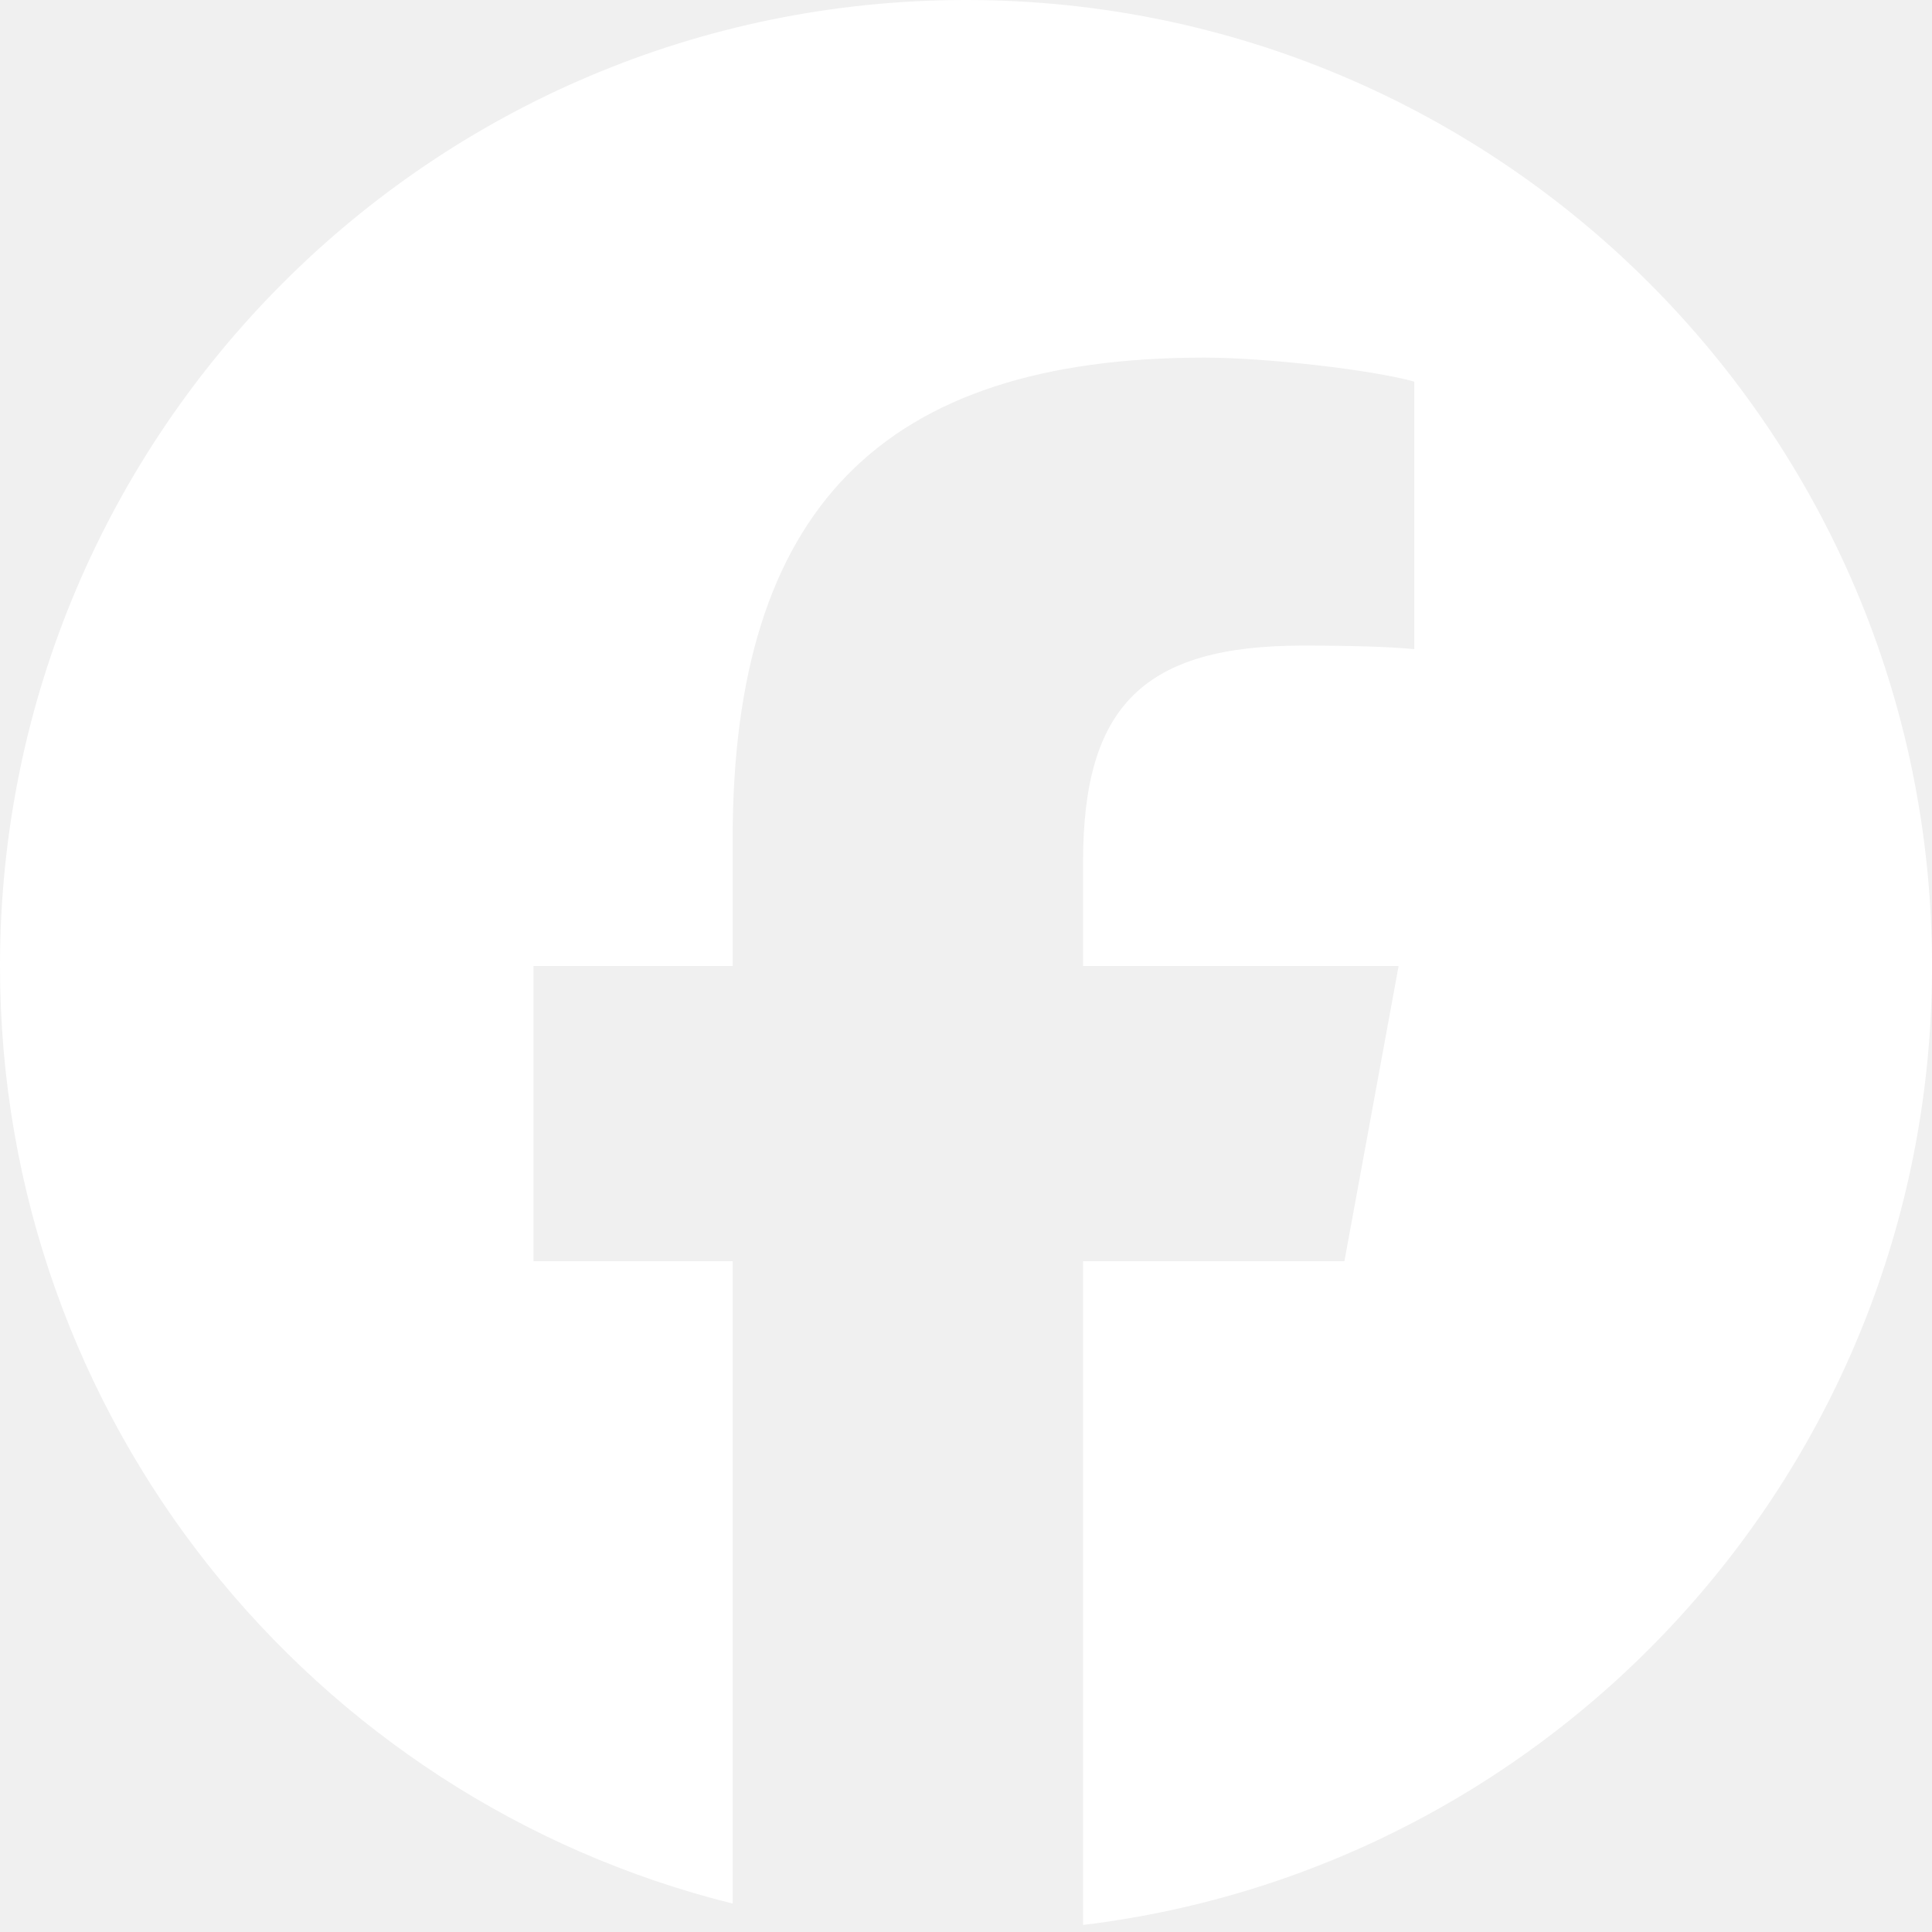
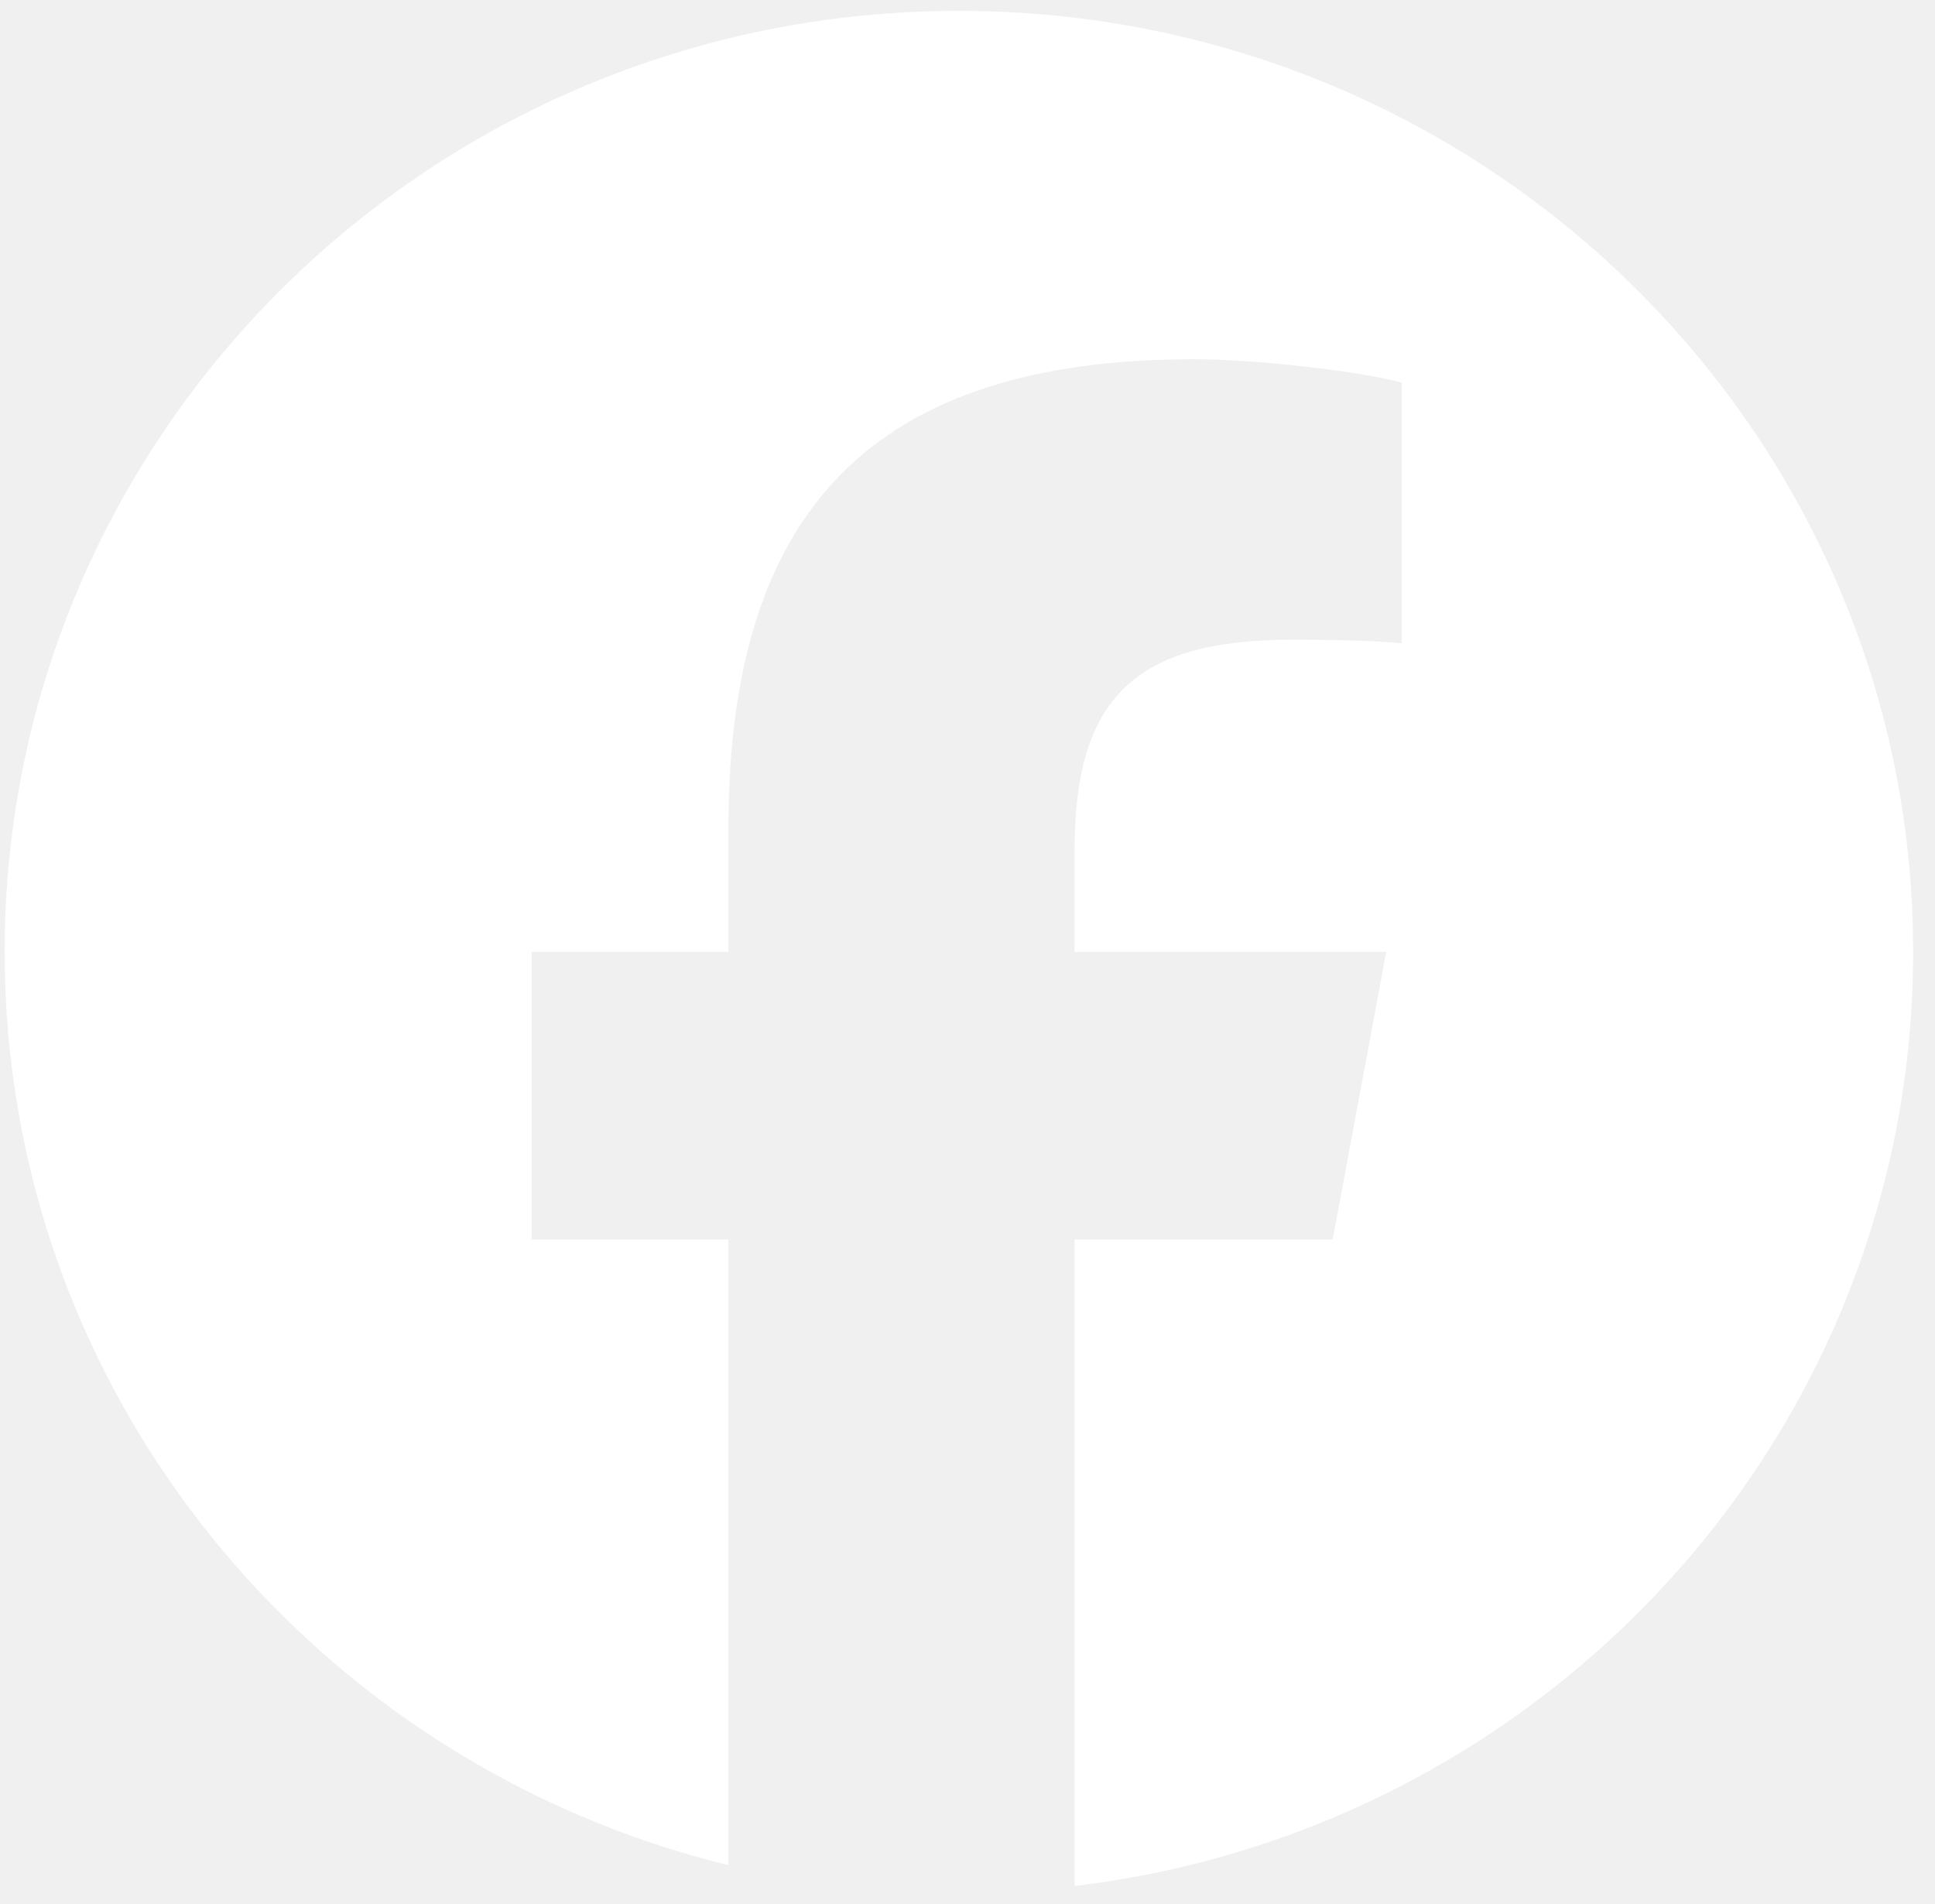
- <svg xmlns="http://www.w3.org/2000/svg" width="72" height="72" viewBox="0 0 72 72" fill="none">
+ <svg xmlns="http://www.w3.org/2000/svg" width="62" height="61" viewBox="0 0 62 61" fill="none">
  <g clip-path="url(#clip0_103_247)">
-     <path d="M36 0C16.118 0 0 16.118 0 36C0 52.883 11.624 67.049 27.304 70.94V47.002H19.881V36H27.304V31.259C27.304 19.007 32.849 13.327 44.879 13.327C47.16 13.327 51.096 13.775 52.705 14.221V24.193C51.856 24.104 50.38 24.059 48.547 24.059C42.644 24.059 40.363 26.296 40.363 32.109V36H52.122L50.102 47.002H40.363V71.737C58.189 69.584 72.001 54.406 72.001 36C72 16.118 55.882 0 36 0Z" fill="white" />
+     <path d="M30.724 0.348C13.838 0.348 0.149 13.847 0.149 30.499C0.149 44.639 10.021 56.504 23.339 59.763V39.714H17.034L17.034 30.499H23.339V26.529C23.339 16.267 28.048 11.51 38.265 11.51C40.202 11.51 43.545 11.885 44.912 12.259V20.611C44.191 20.536 42.937 20.499 41.38 20.499C36.367 20.499 34.43 22.372 34.43 27.241V30.499L44.417 30.499L42.701 39.714H34.43V60.43C49.569 58.627 61.3 45.915 61.3 30.499C61.299 13.847 47.61 0.348 30.724 0.348Z" fill="white" />
  </g>
  <defs>
    <clipPath id="clip0_103_247">
-       <rect width="72" height="72" fill="white" />
+       <rect width="61.15" height="60.303" fill="white" transform="translate(0.149414 0.347656)" />
    </clipPath>
  </defs>
</svg>
